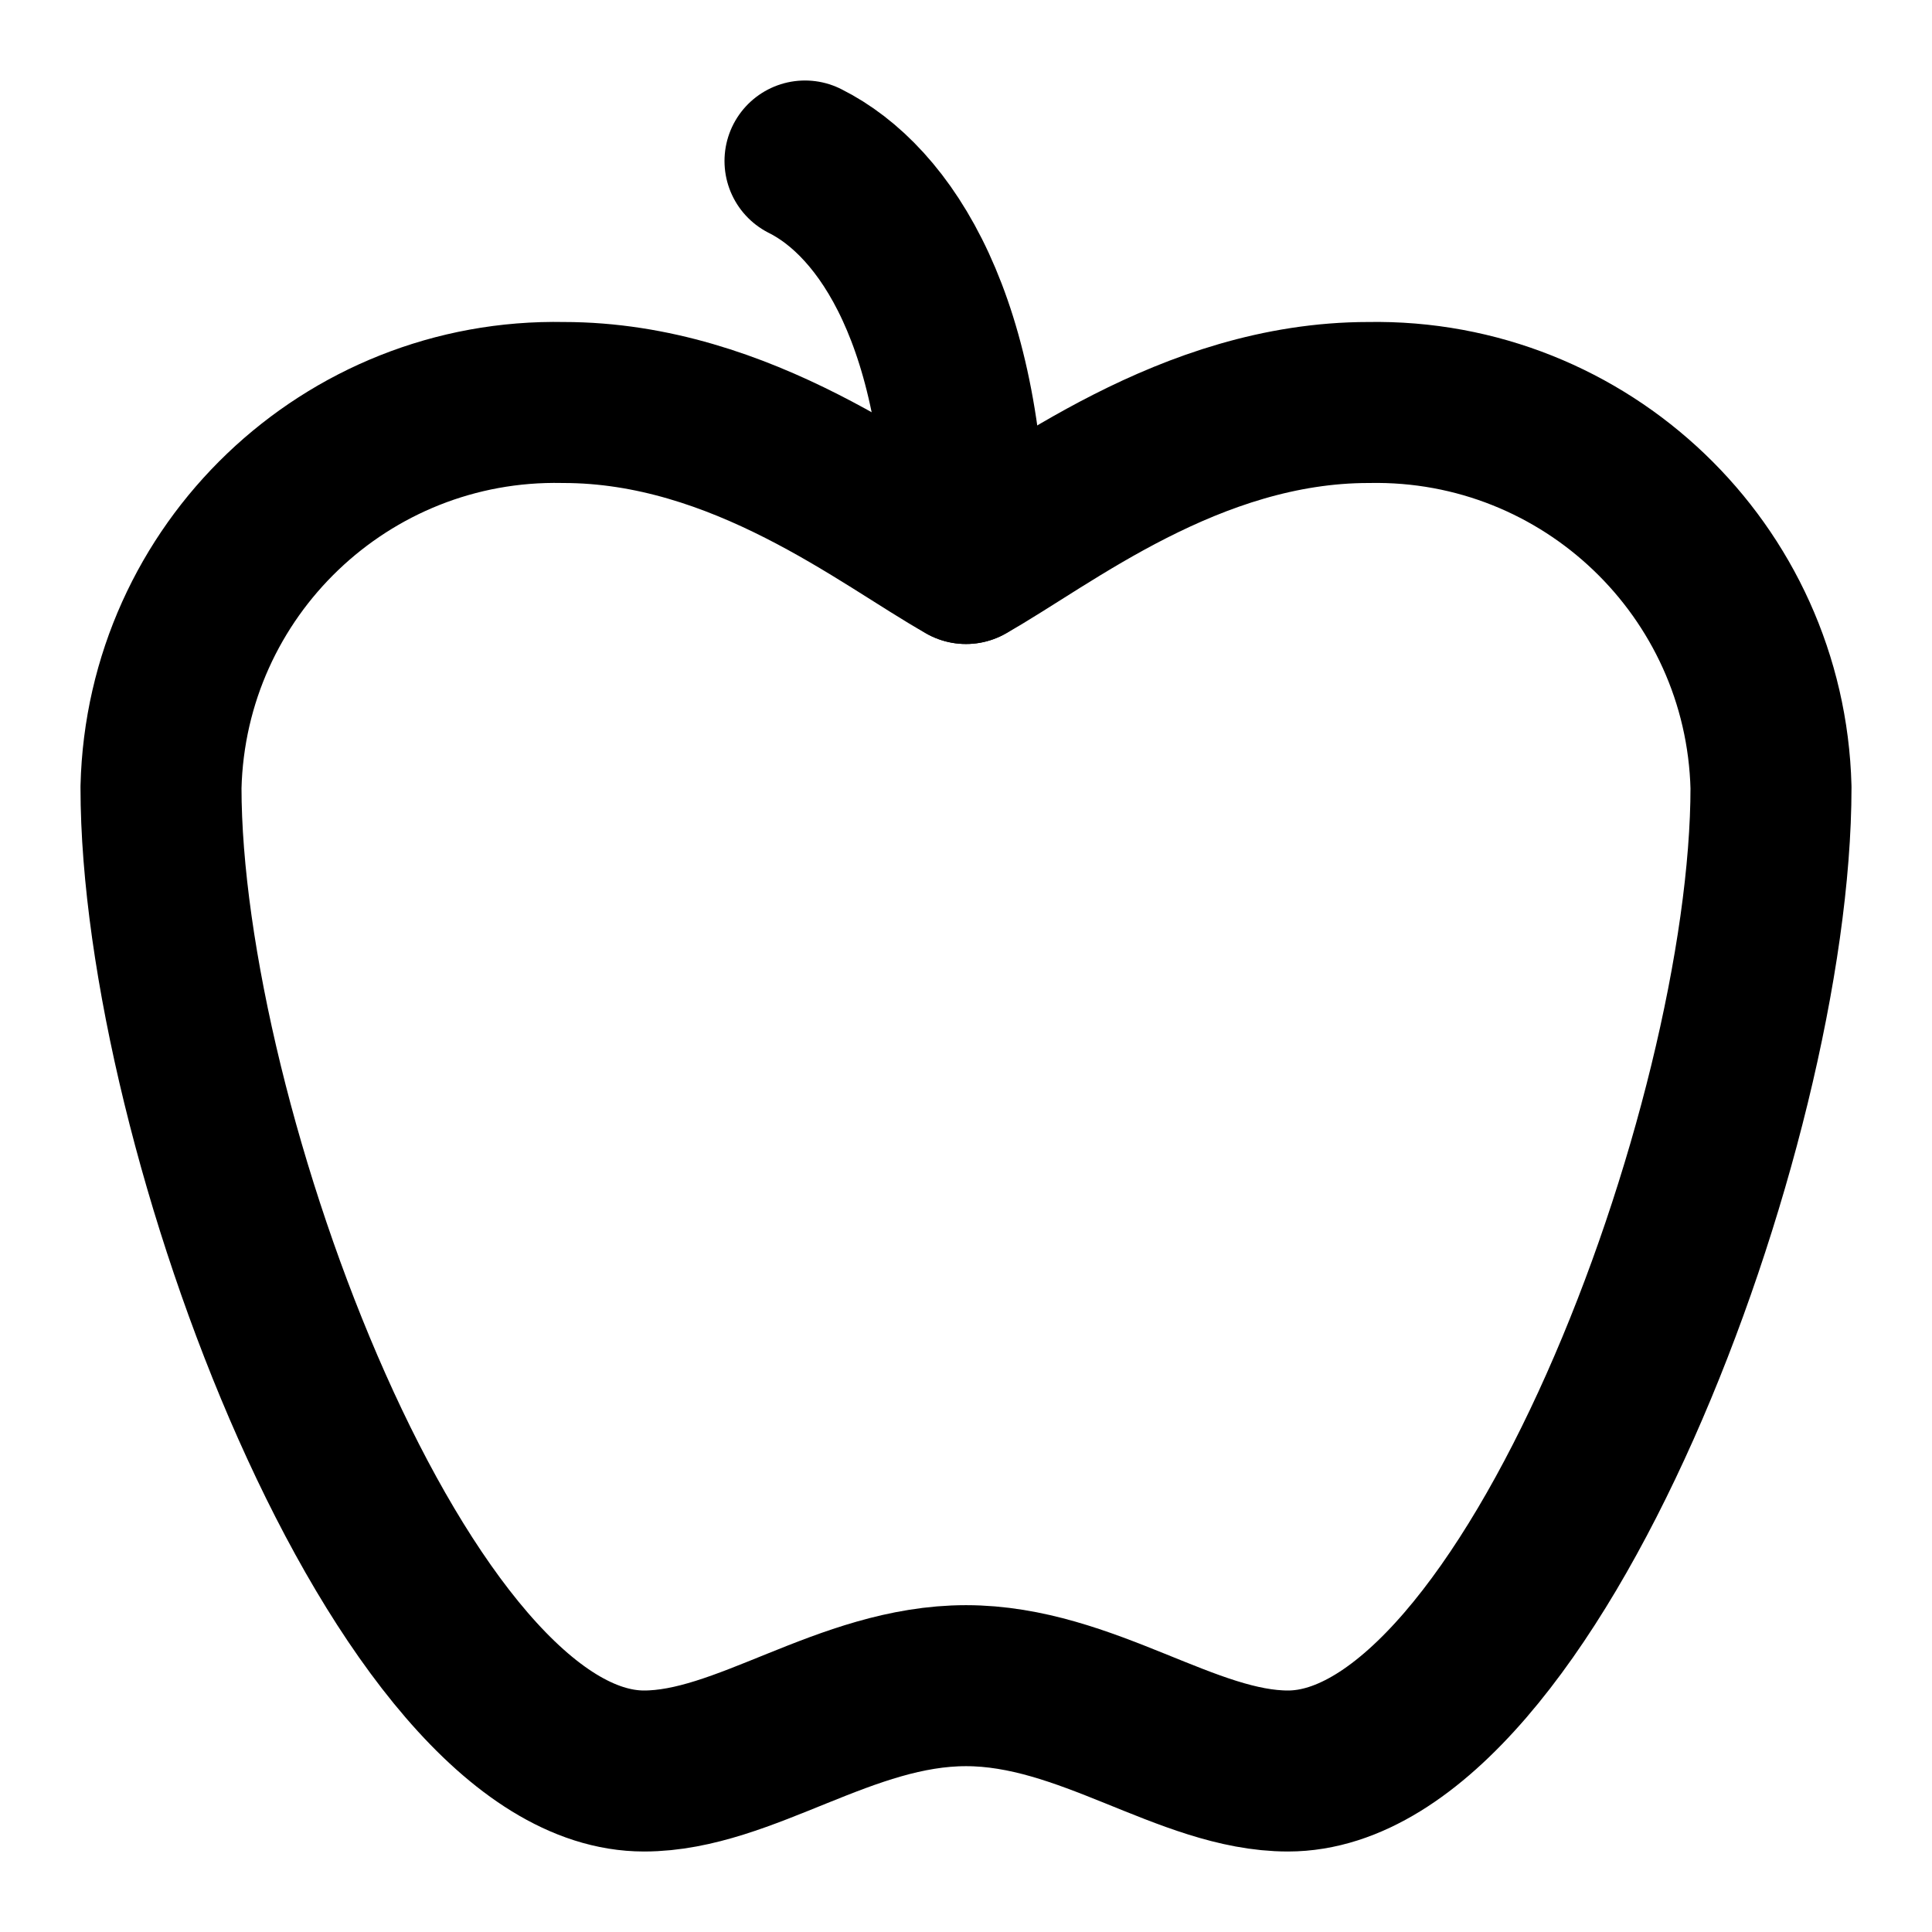
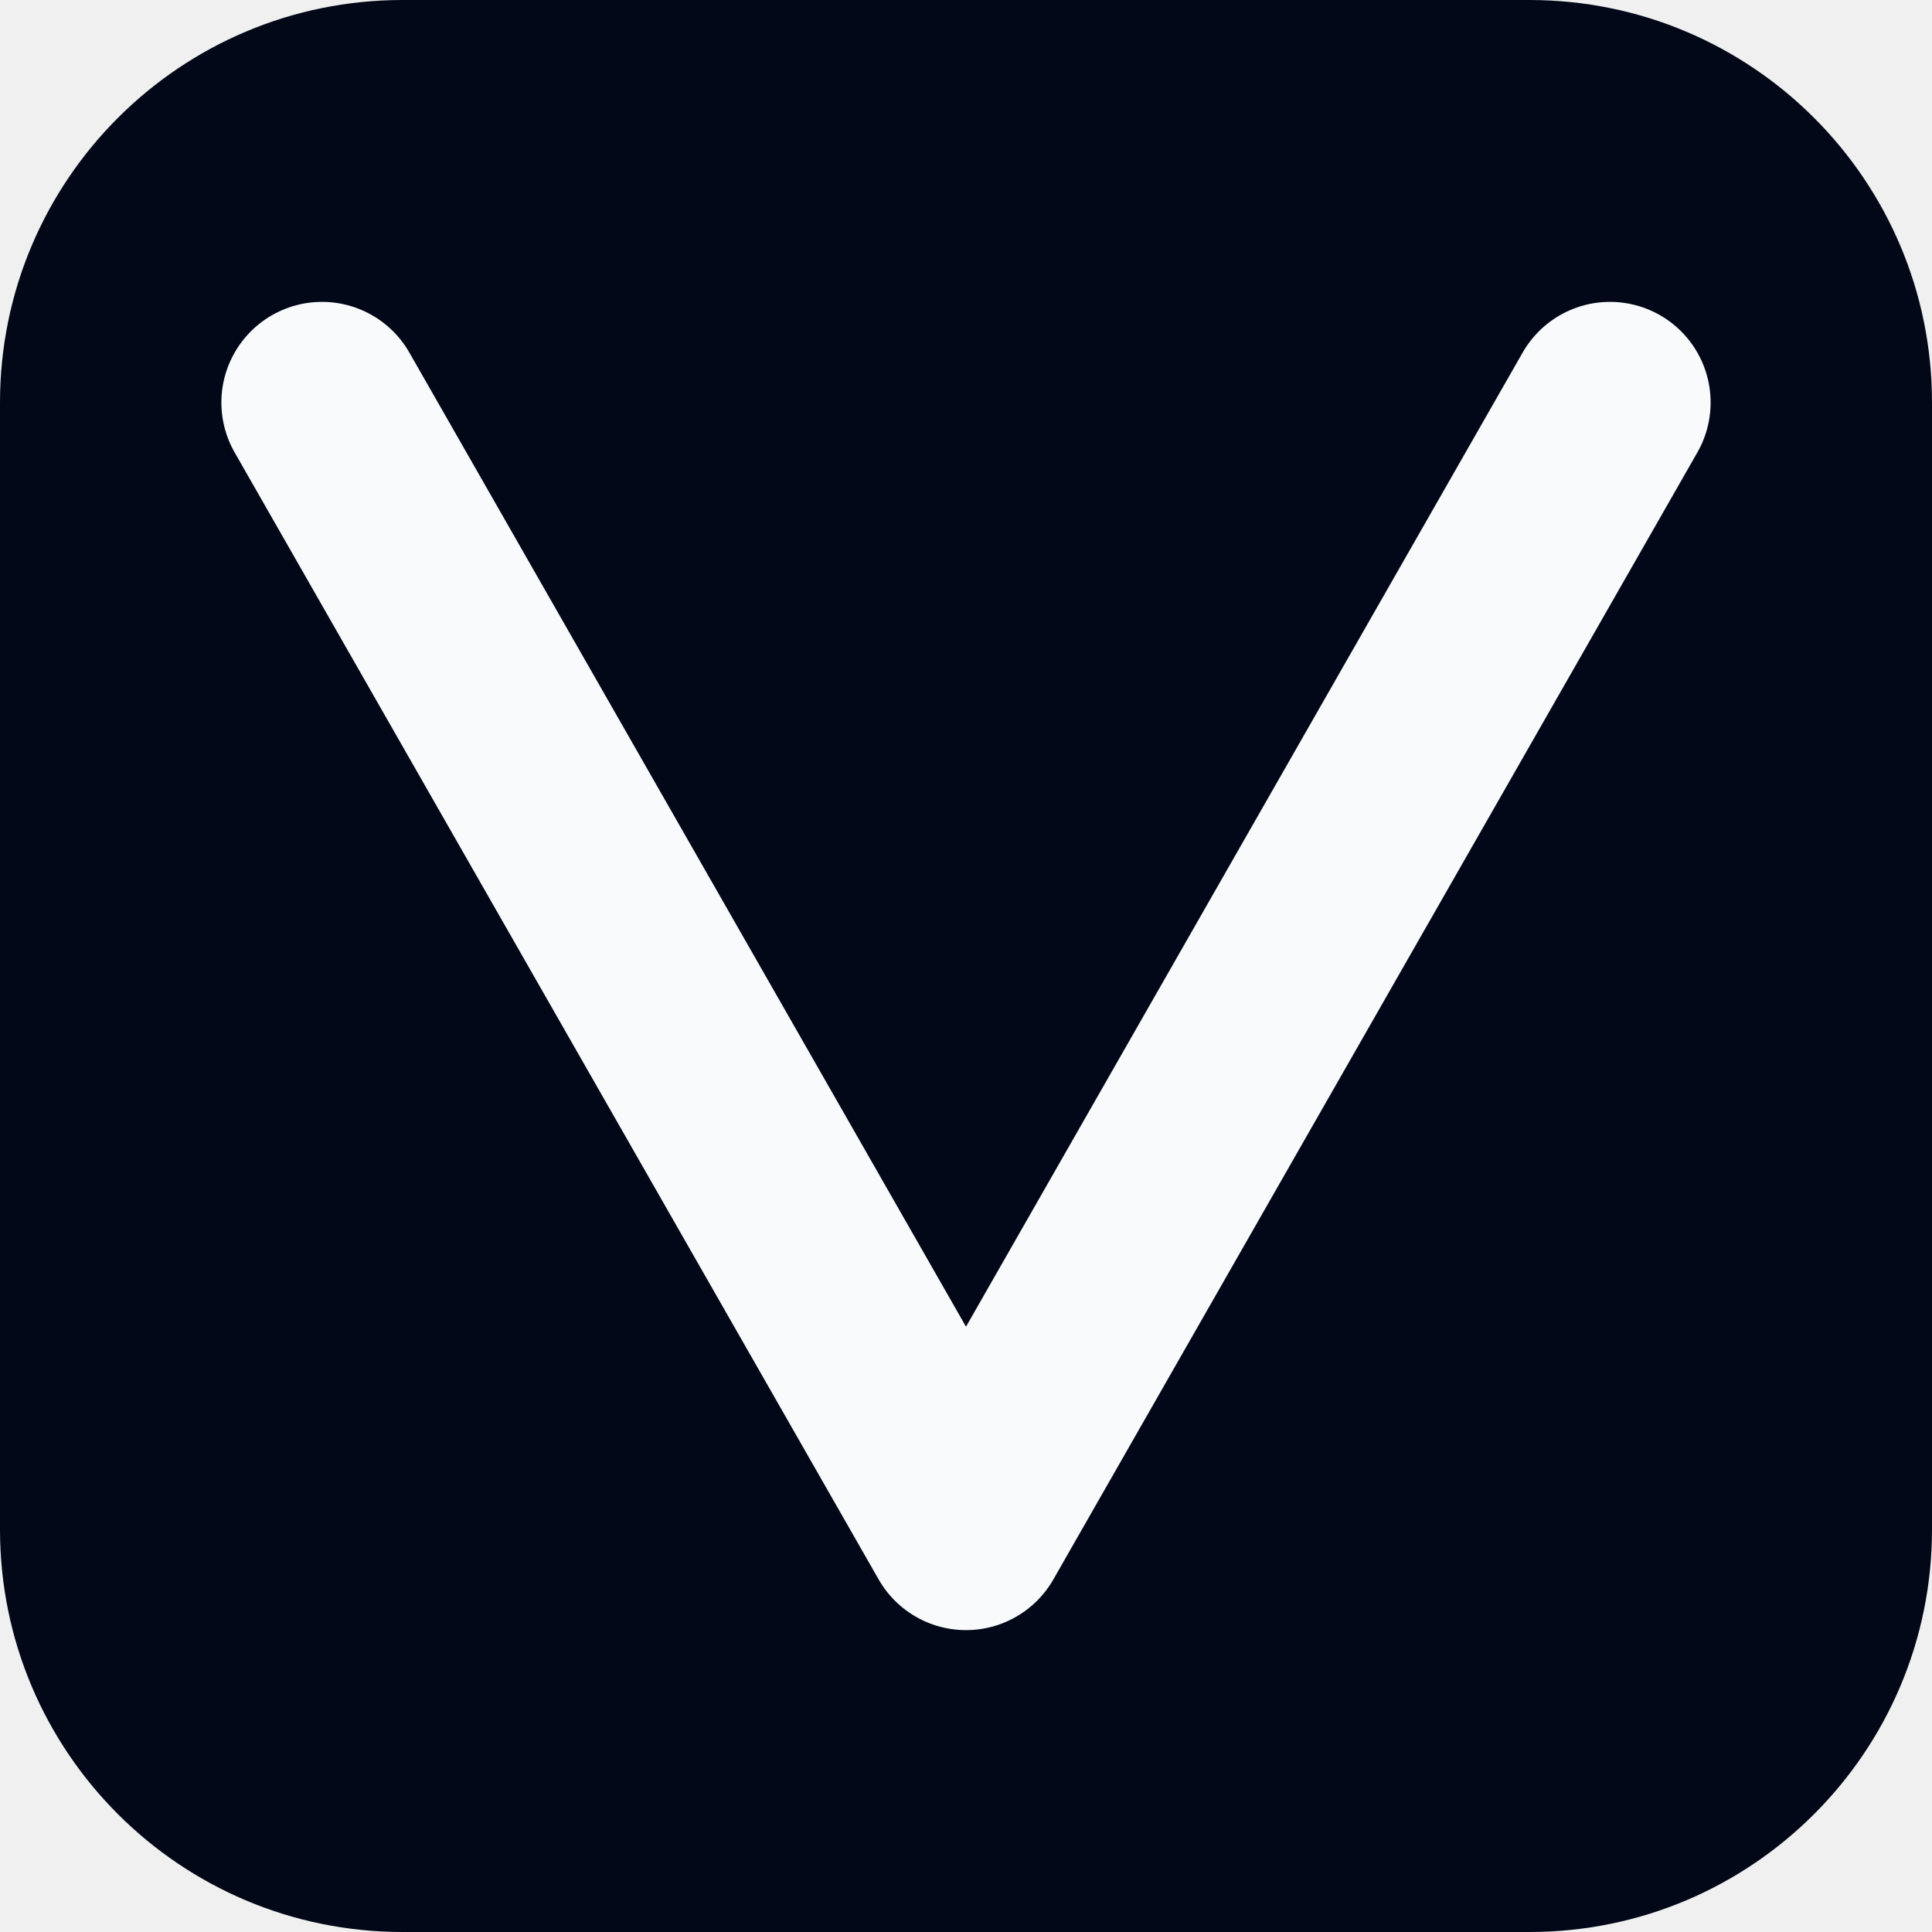
- <svg xmlns="http://www.w3.org/2000/svg" width="100" height="100" viewBox="0 0 24 24" stroke="currentColor" stroke-width="2" stroke-linecap="round" stroke-linejoin="round" class="lucide lucide-apple">
-   <rect width="24" height="24" fill="white" stroke="white" />
-   <path fill="none" d="M12 20.94c1.5 0 2.75 1.06 4 1.06 3 0 6-8 6-12.22A4.91 4.91 0 0 0 17 5c-2.22 0-4 1.44-5 2-1-.56-2.78-2-5-2a4.9 4.9 0 0 0-5 4.78C2 14 5 22 8 22c1.25 0 2.5-1.06 4-1.06Z" />
-   <path fill="none" d="M10 2c1 .5 2 2 2 5" />
+ <svg xmlns="http://www.w3.org/2000/svg" width="100" height="100" viewBox="0 0 24 24">
+   <rect width="24" height="24" rx="5" fill="#020817" />
+   <path d="M4 5L12 19L20 5" fill="none" stroke="#f8fafc" stroke-width="2.5" stroke-linecap="round" stroke-linejoin="round" />
</svg>
